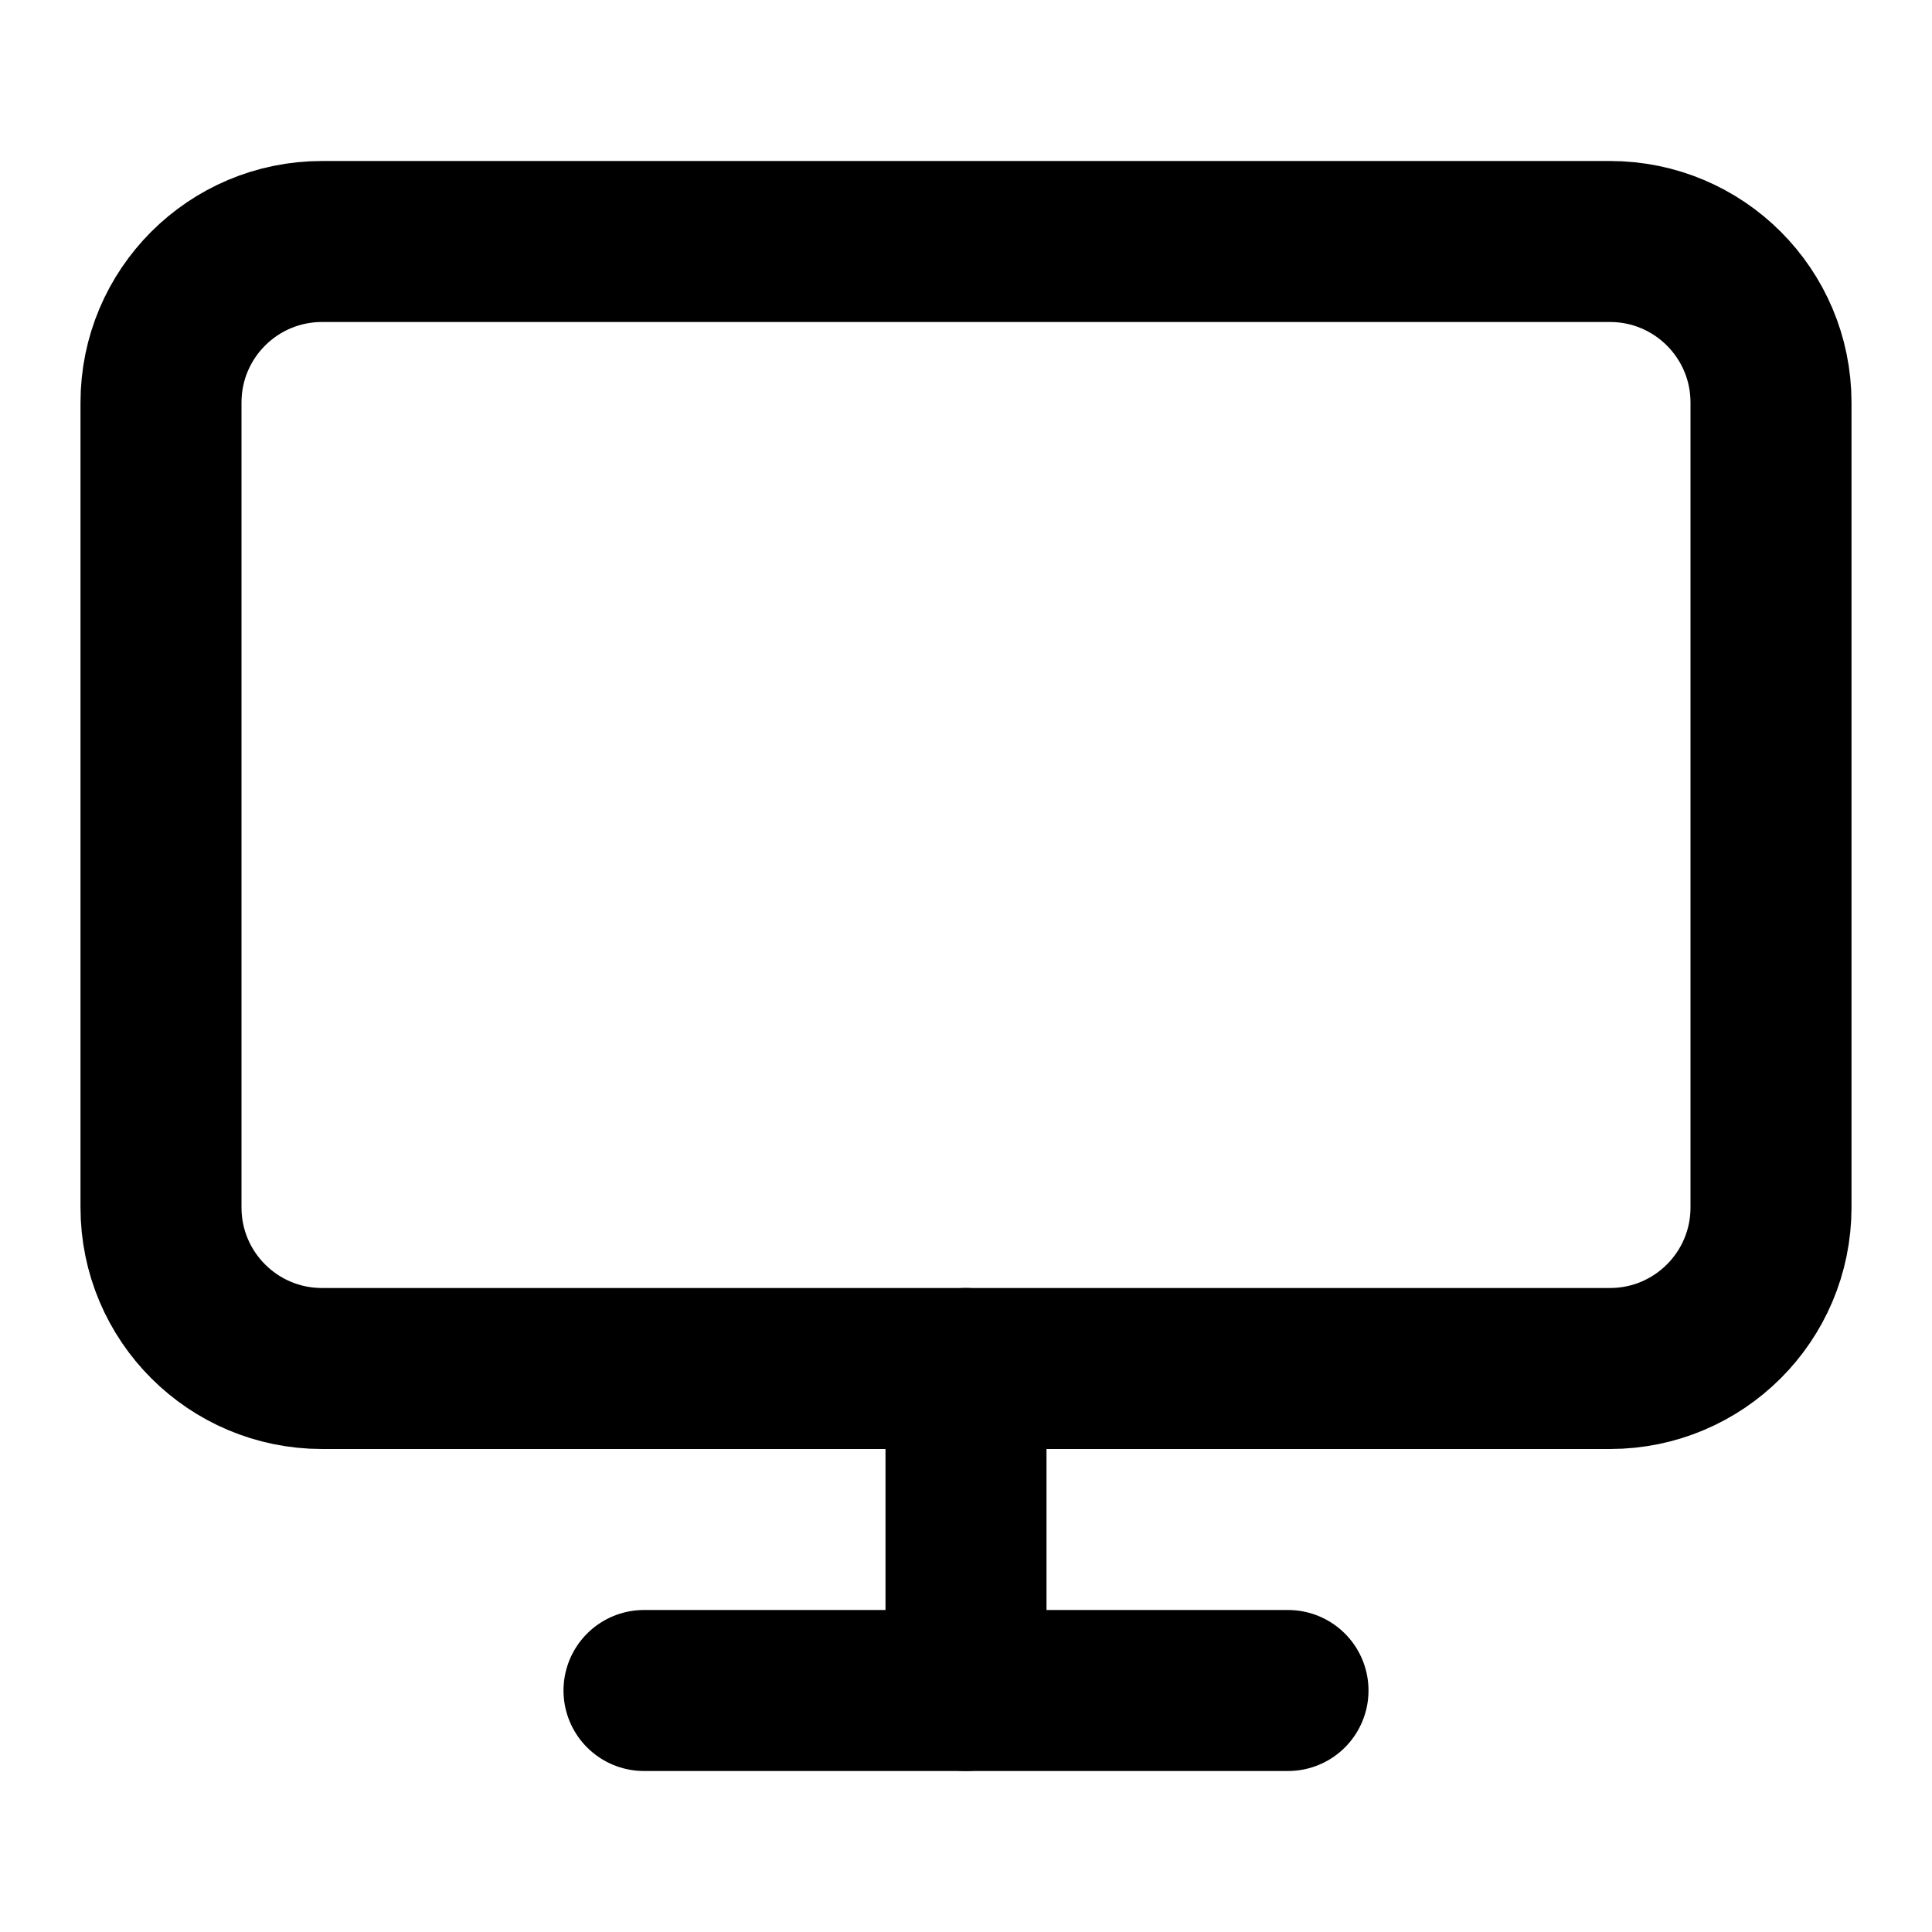
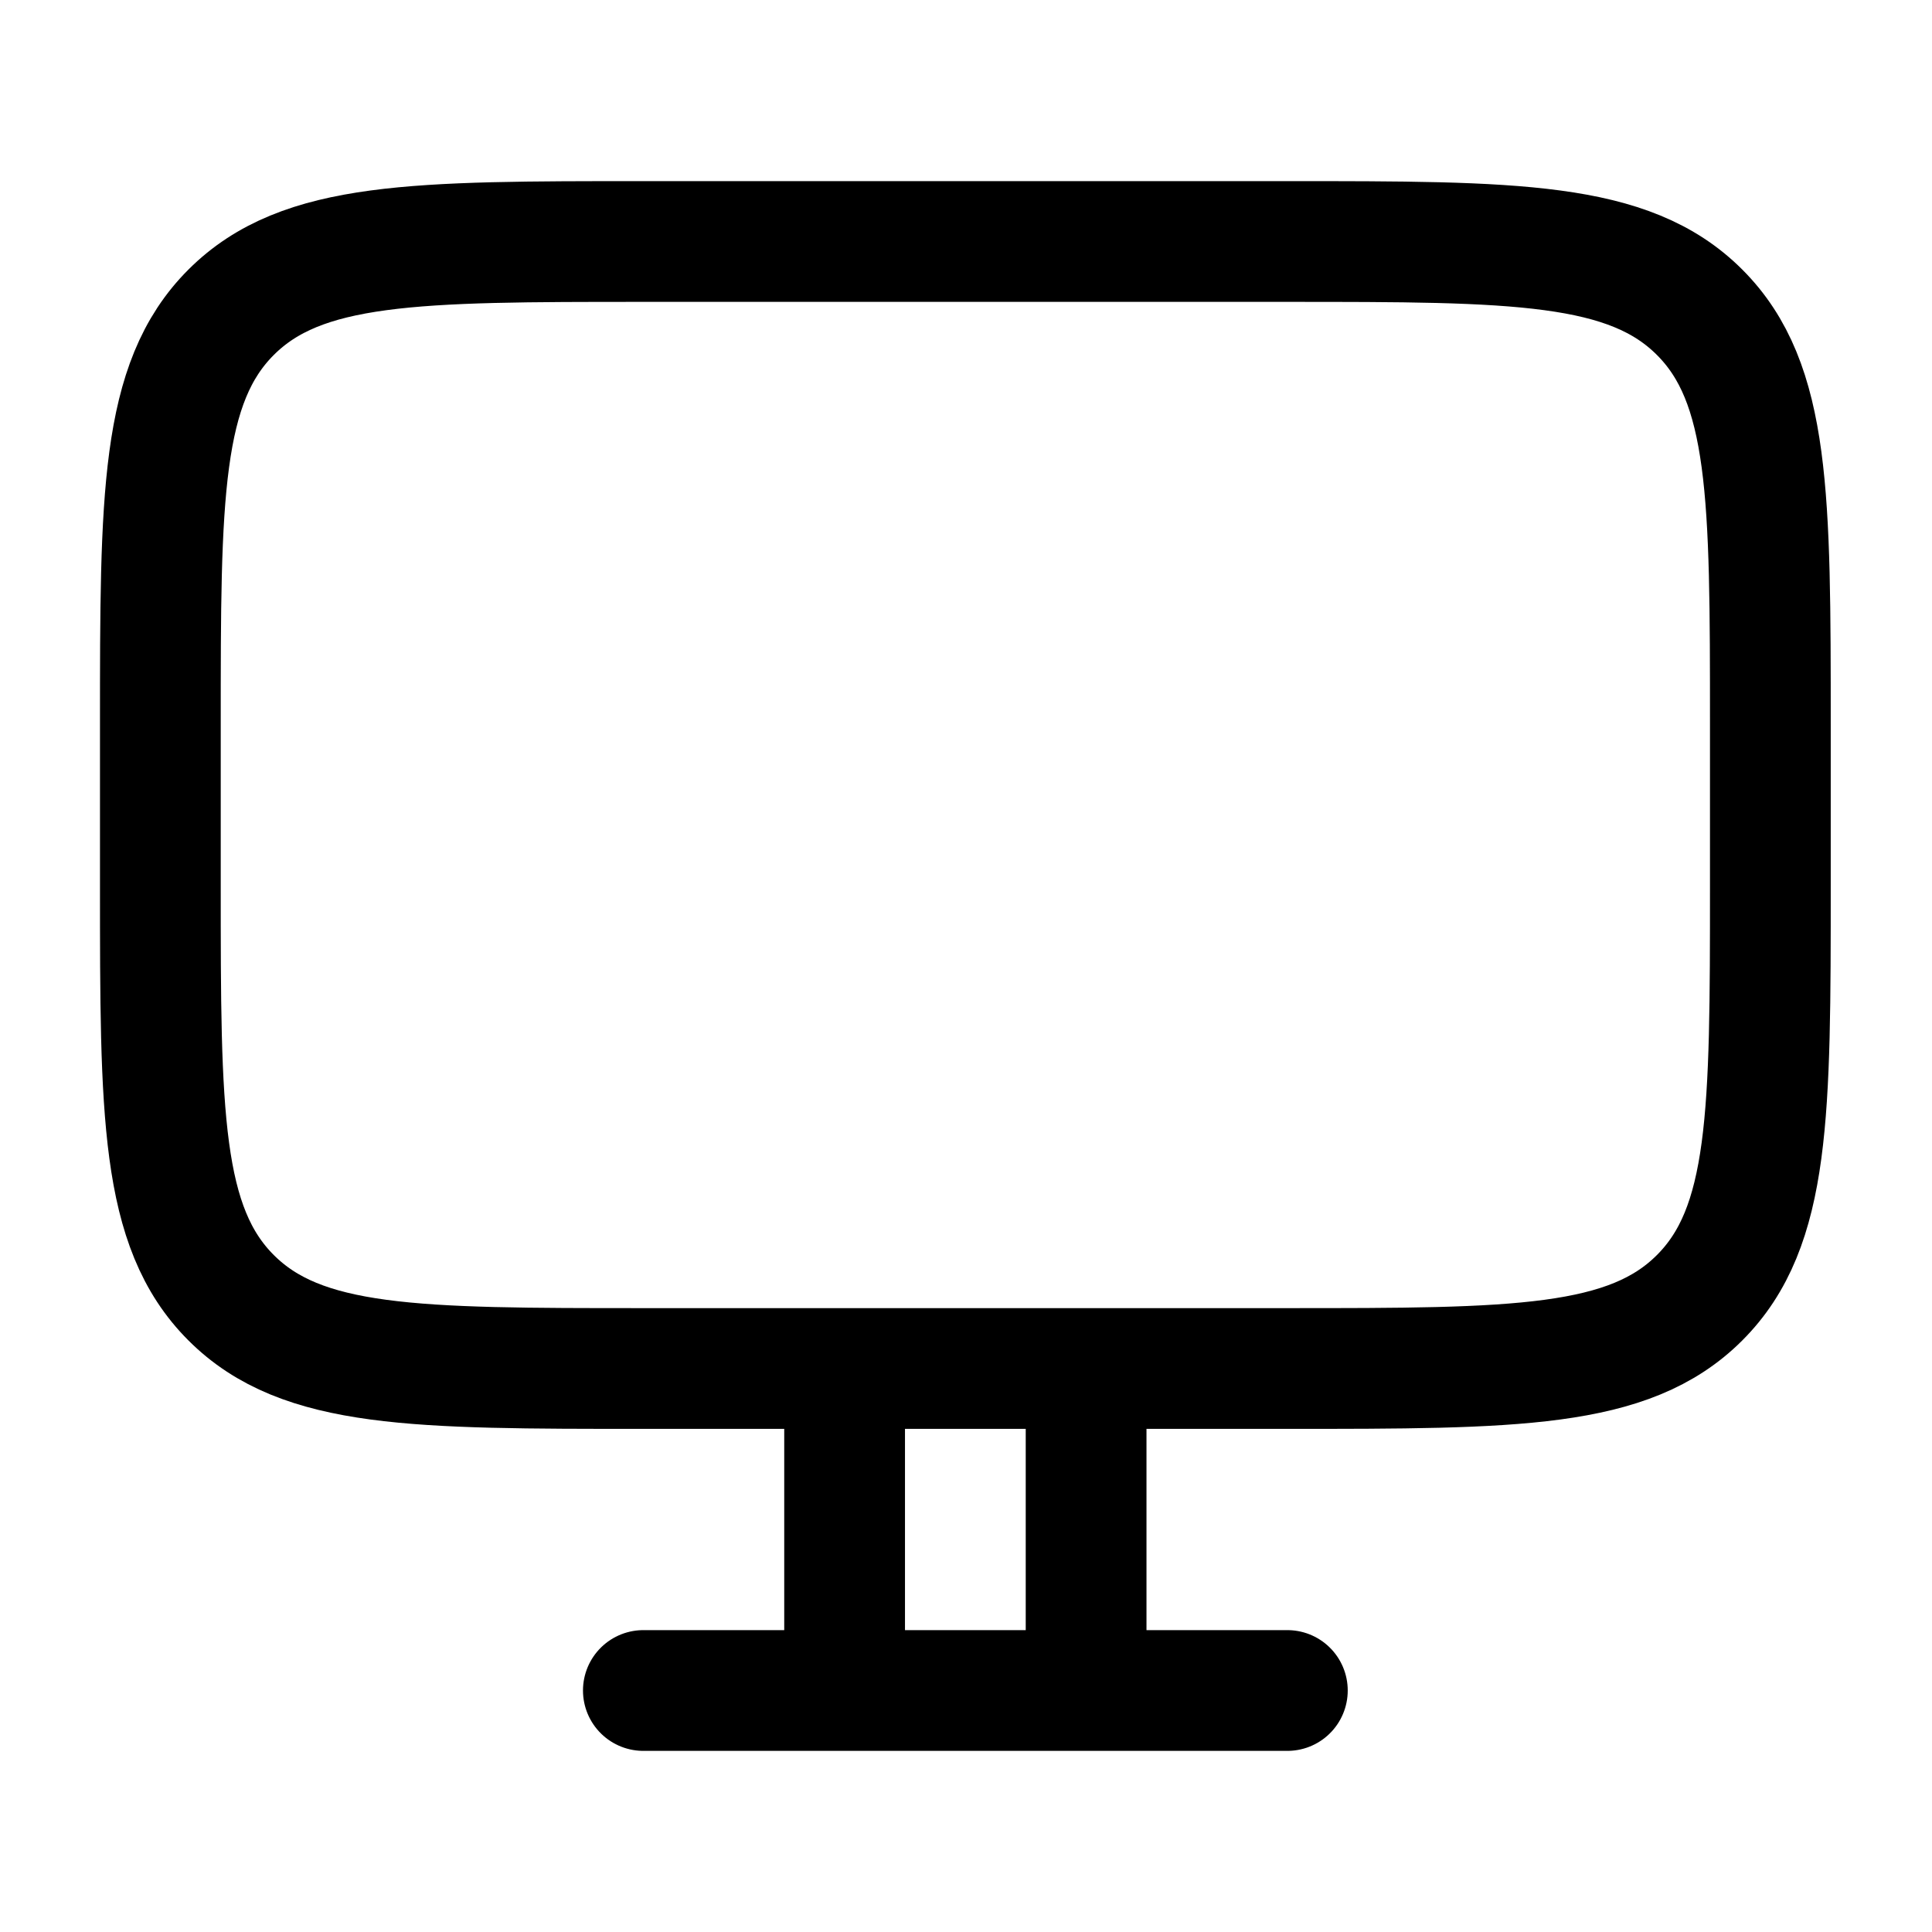
- <svg xmlns="http://www.w3.org/2000/svg" width="24" height="24" viewBox="0 0 24 24" fill="none" stroke="currentColor" stroke-width="2" stroke-linecap="round" stroke-linejoin="round">
-   <rect width="20" height="14" x="2" y="3" rx="2" />
-   <line x1="8" x2="16" y1="21" y2="21" />
-   <line x1="12" x2="12" y1="17" y2="21" />
+ <svg xmlns="http://www.w3.org/2000/svg" width="24" height="24" viewBox="0 0 24 24" fill="none" class="huge-animated-icon" data-huge-icon="draw" data-huge-source="MonitorIcon" aria-hidden="true" focusable="false">
+   <path d="M15.992 21H13.992H9.992H7.992" stroke="currentColor" stroke-linecap="round" stroke-linejoin="round" stroke-width="1.5" class="huge-icon-part" pathLength="1" style="--icon-motion:huge-draw;--icon-delay:0ms" />
+   <path d="M15.992 3H7.992C5.164 3 3.75 3 2.871 3.879C1.992 4.757 1.992 6.172 1.992 9V11C1.992 13.828 1.992 15.243 2.871 16.121C3.75 17 5.164 17 7.992 17H15.992C18.821 17 20.235 17 21.113 16.121C21.992 15.243 21.992 13.828 21.992 11V9C21.992 6.172 21.992 4.757 21.113 3.879C20.235 3 18.821 3 15.992 3Z" stroke="currentColor" stroke-linecap="round" stroke-linejoin="round" stroke-width="1.5" class="huge-icon-part" pathLength="1" style="--icon-motion:huge-draw;--icon-delay:40ms" />
+   <path d="M10.492 21V17M13.492 17V21" stroke="currentColor" stroke-width="1.5" class="huge-icon-part" pathLength="1" style="--icon-motion:huge-draw;--icon-delay:80ms" />
</svg>
